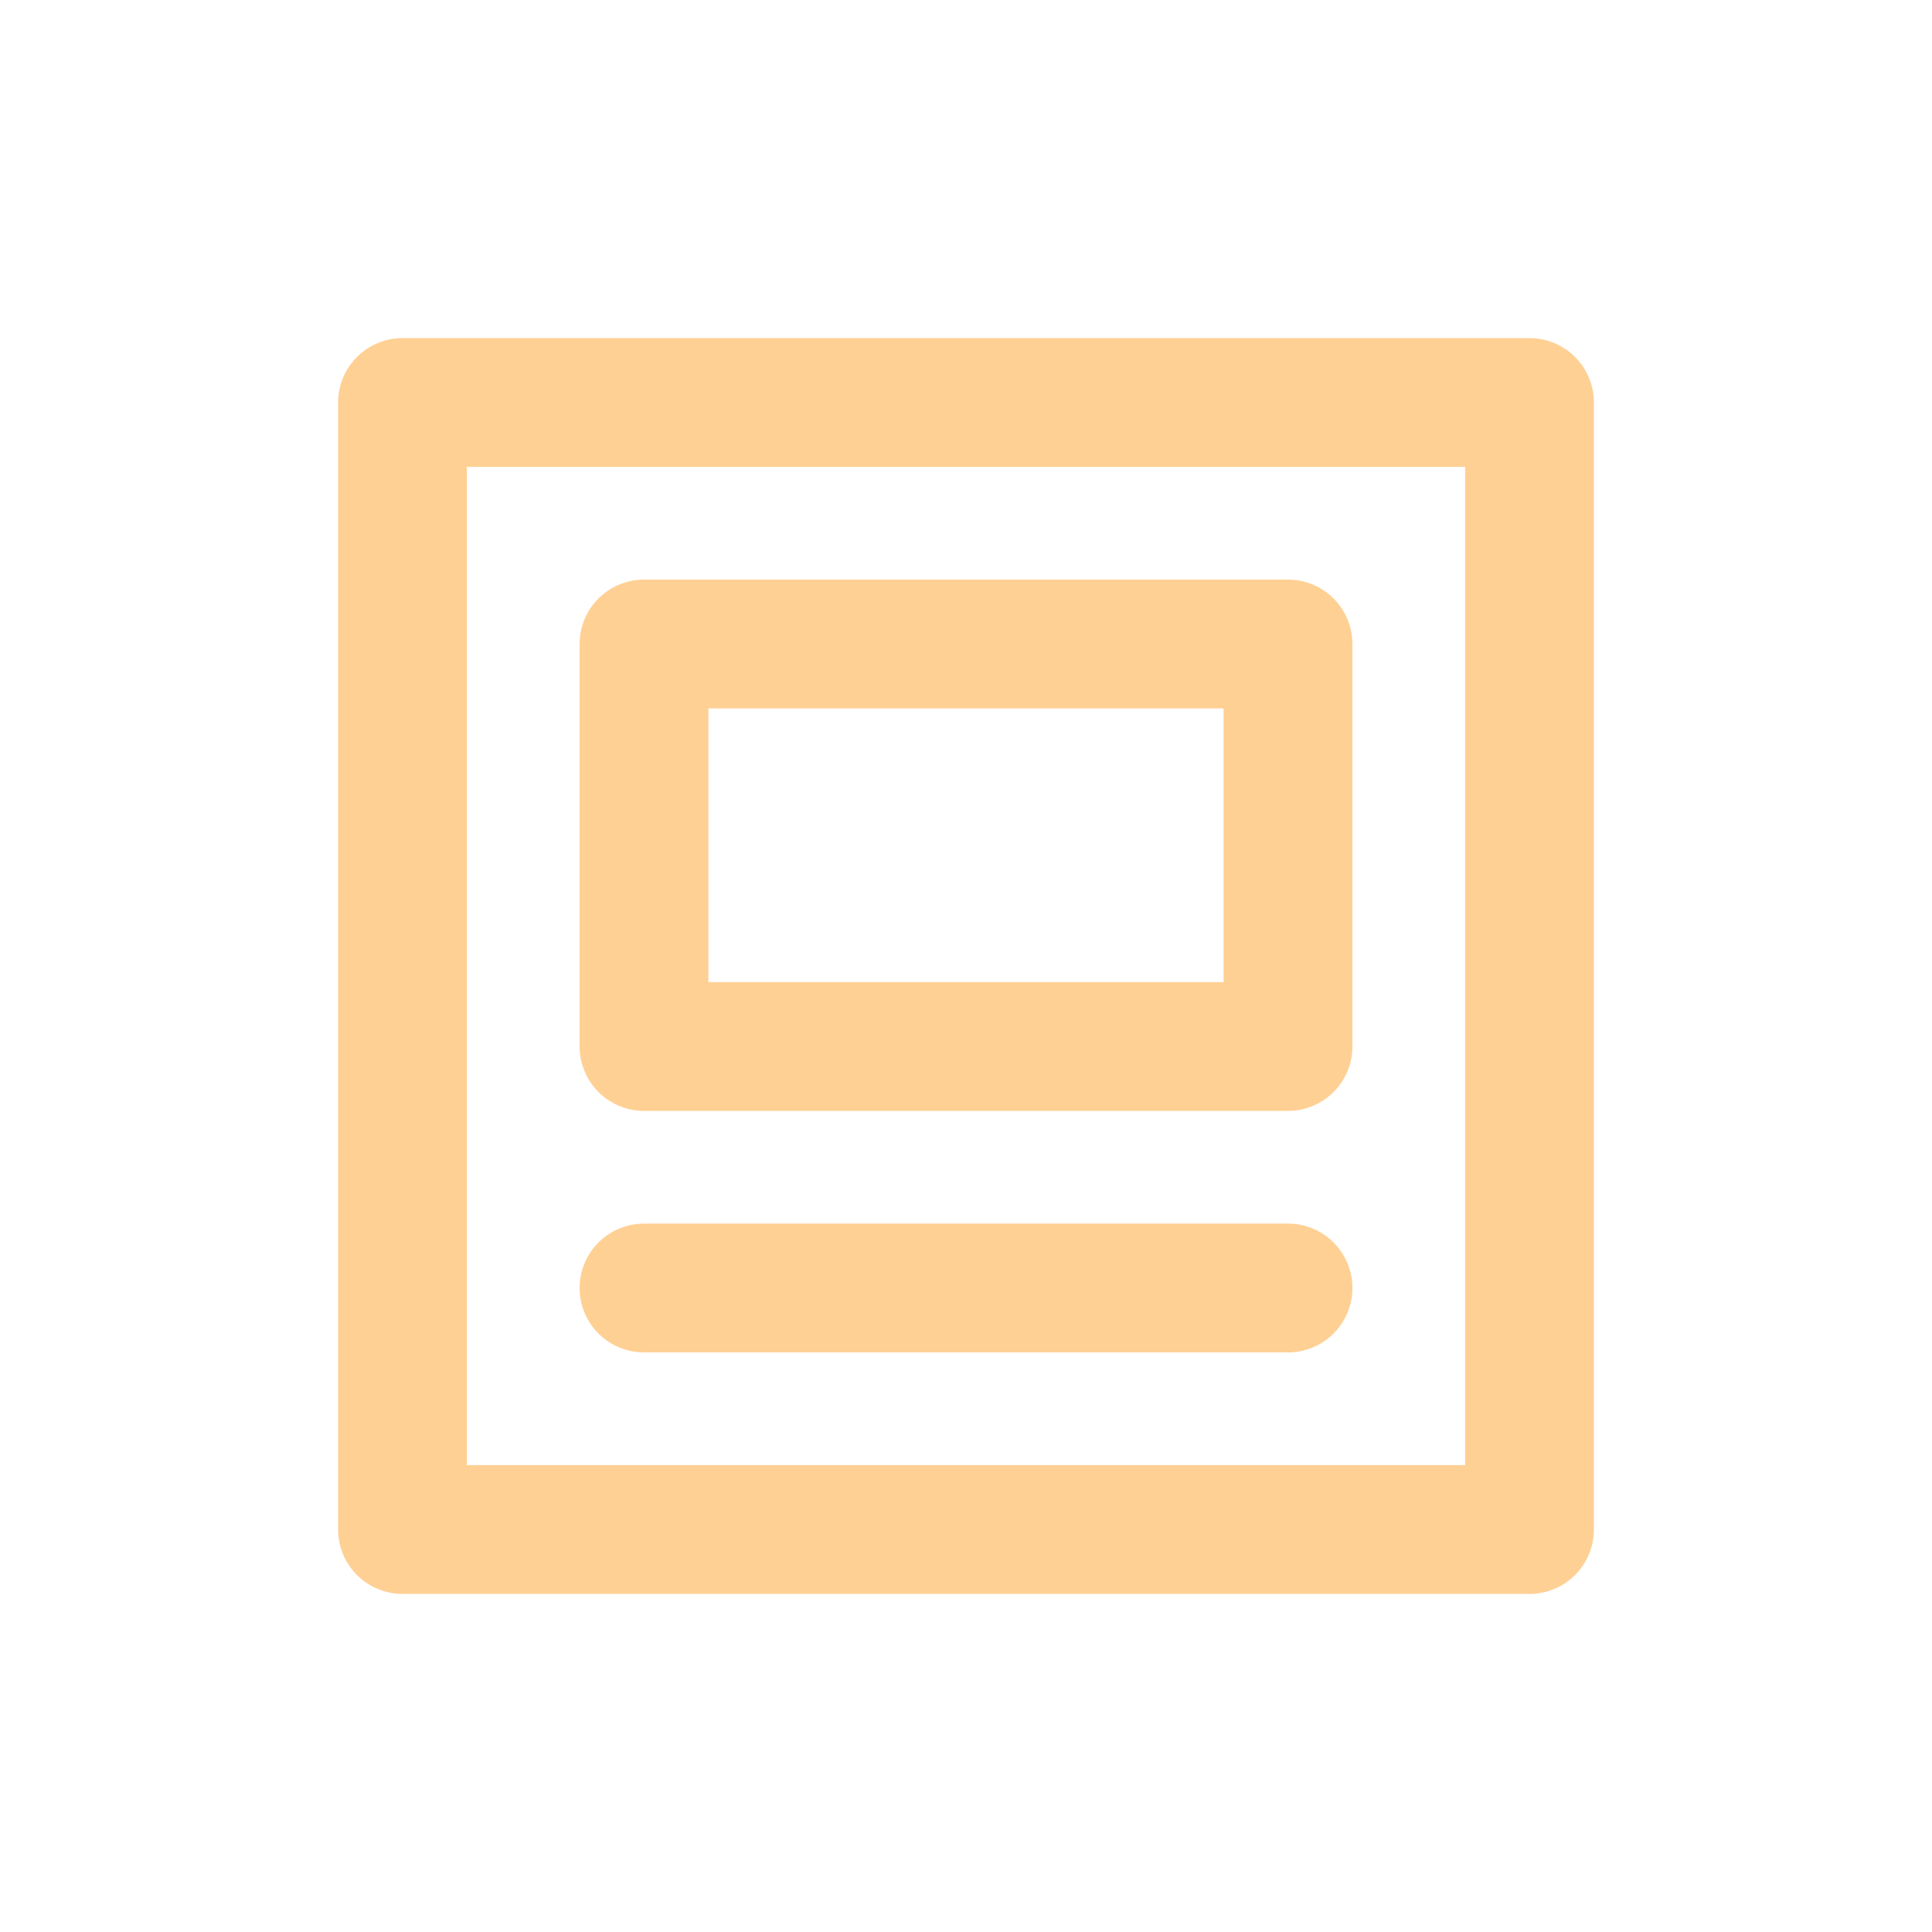
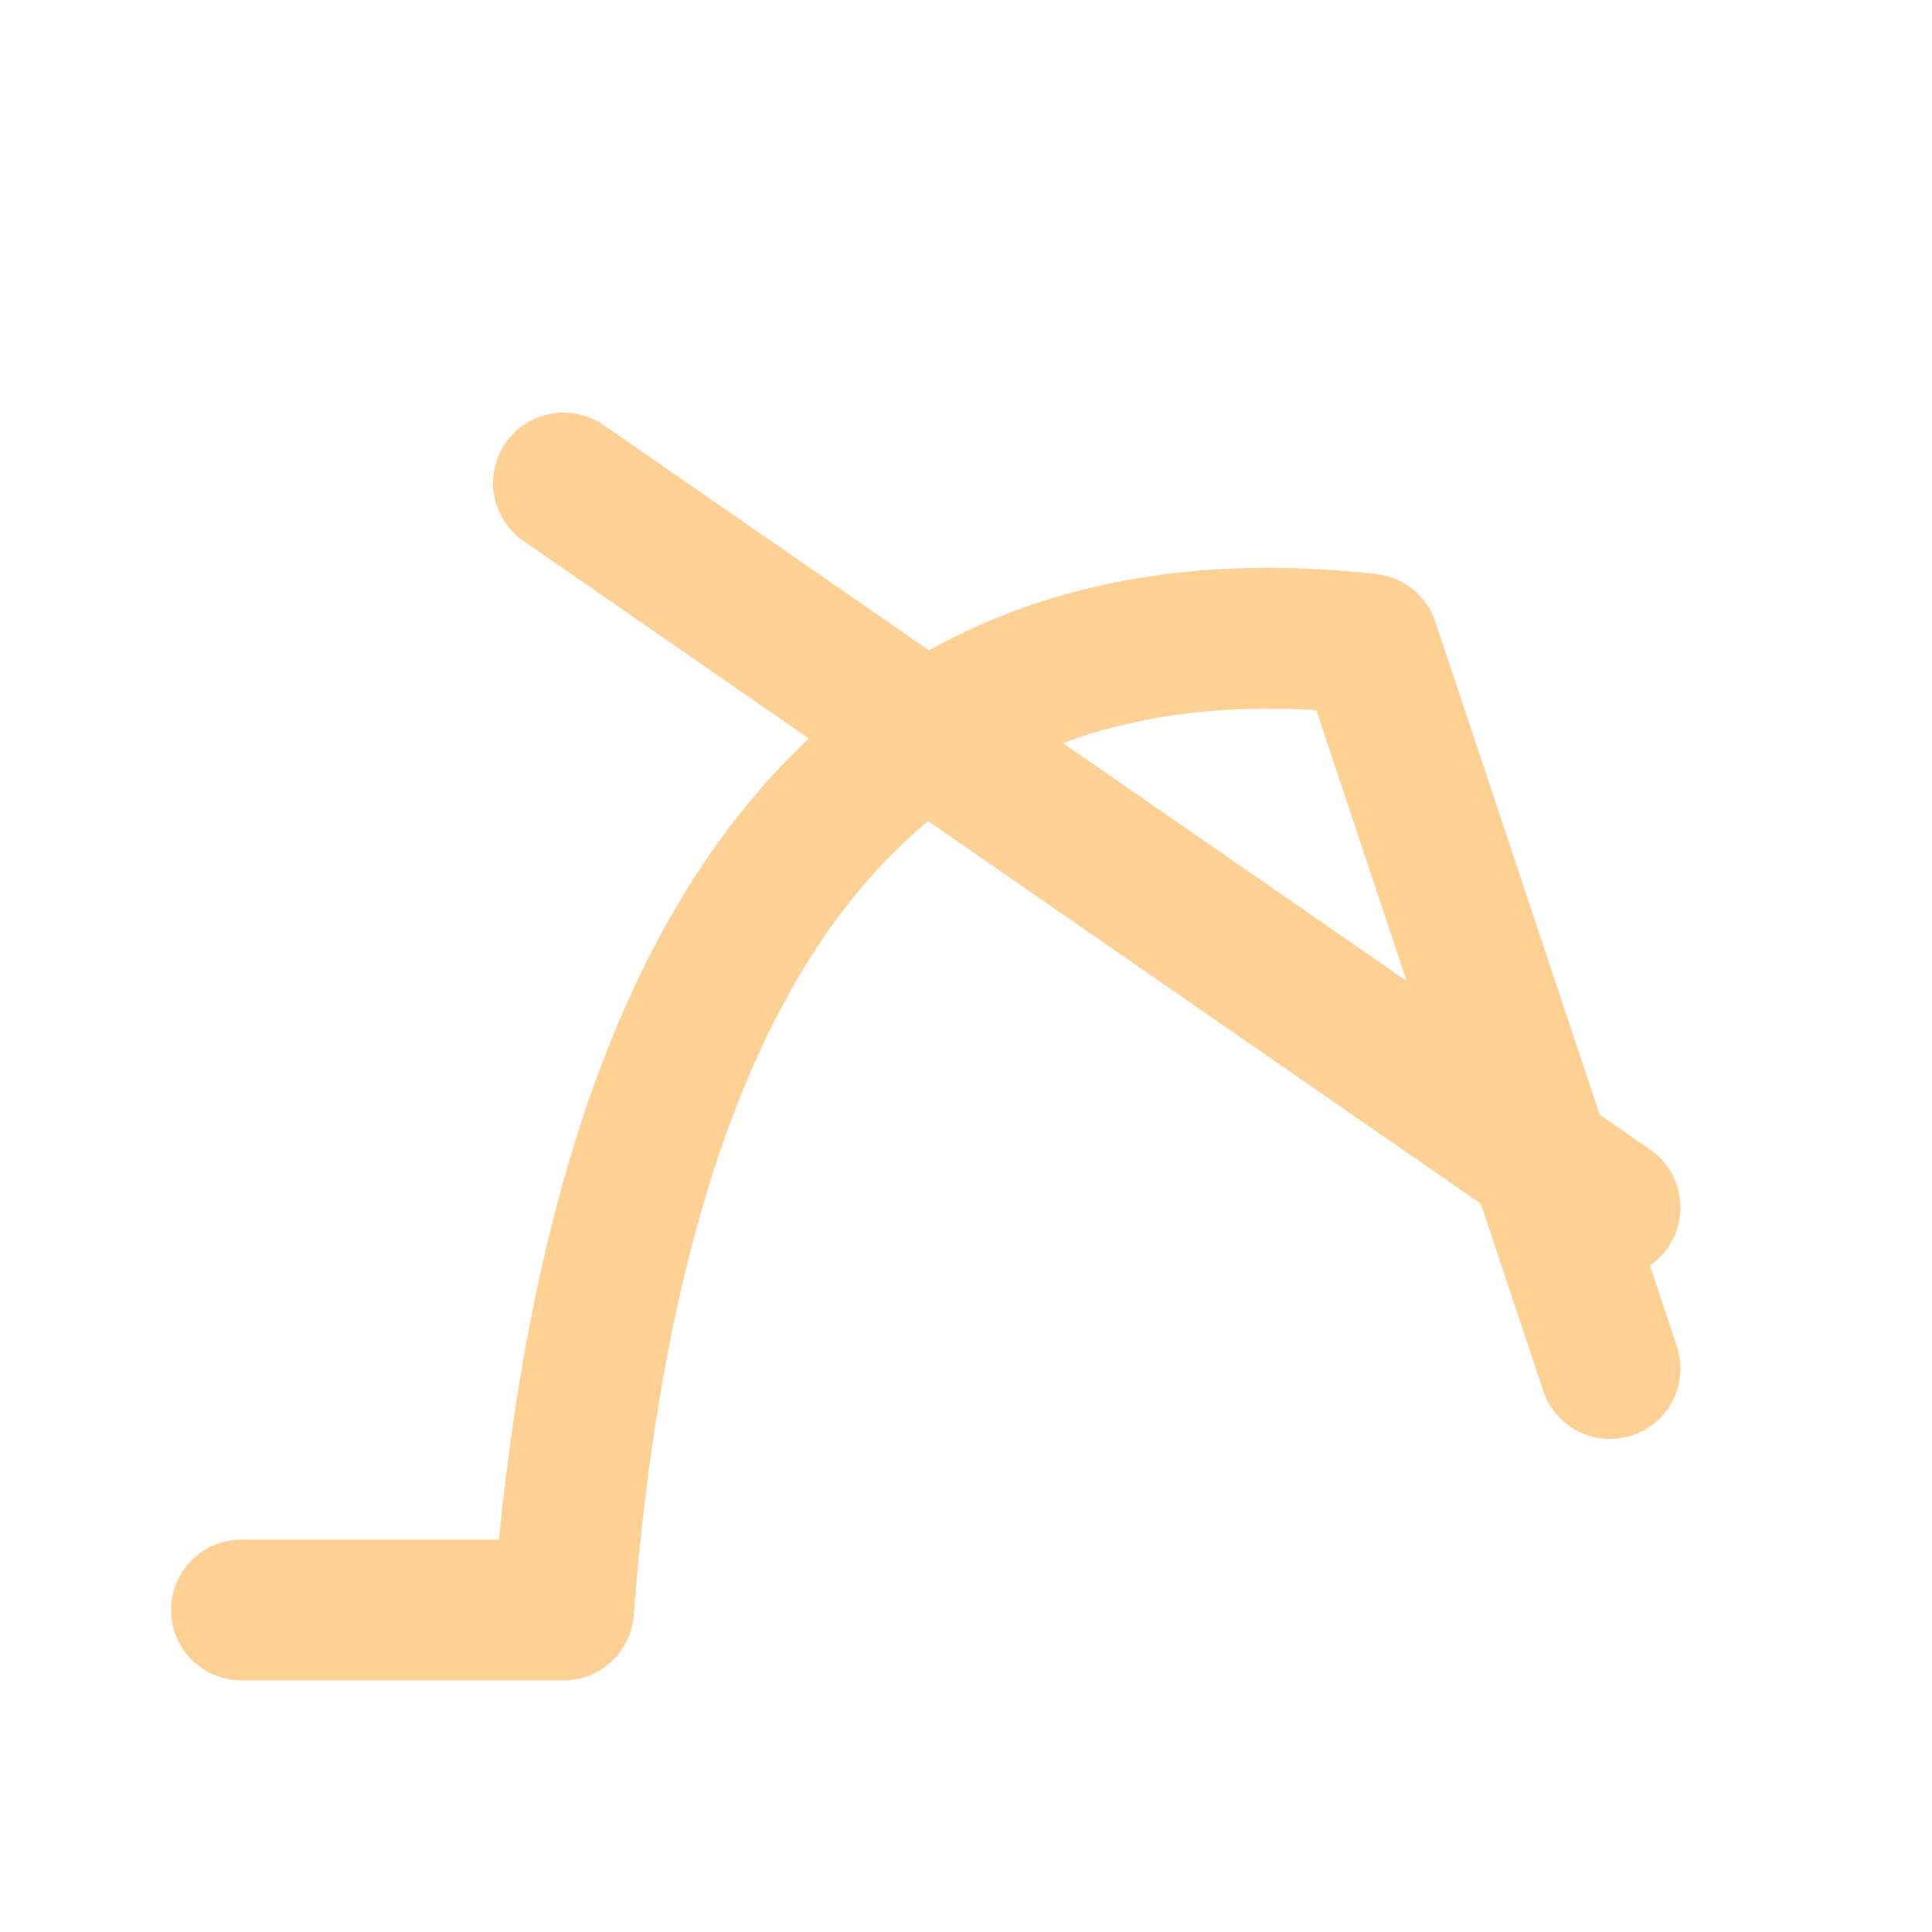
- <svg xmlns="http://www.w3.org/2000/svg" viewBox="0 0 24 24" fill="none" stroke="#ffd094" stroke-width="1.6" stroke-linecap="round" stroke-linejoin="round">
-   <path d="M5 5h14v14H5zM8 8h8v5H8zM8 16h8" />
+ <svg xmlns="http://www.w3.org/2000/svg" viewBox="0 0 24 24" fill="none" stroke="#ffd094" stroke-width="1.75" stroke-linecap="round" stroke-linejoin="round">
+   <path d="M3 20 L7 20 Q8 7 17 8 L20 17 M20 15 L7 6" />
</svg>
